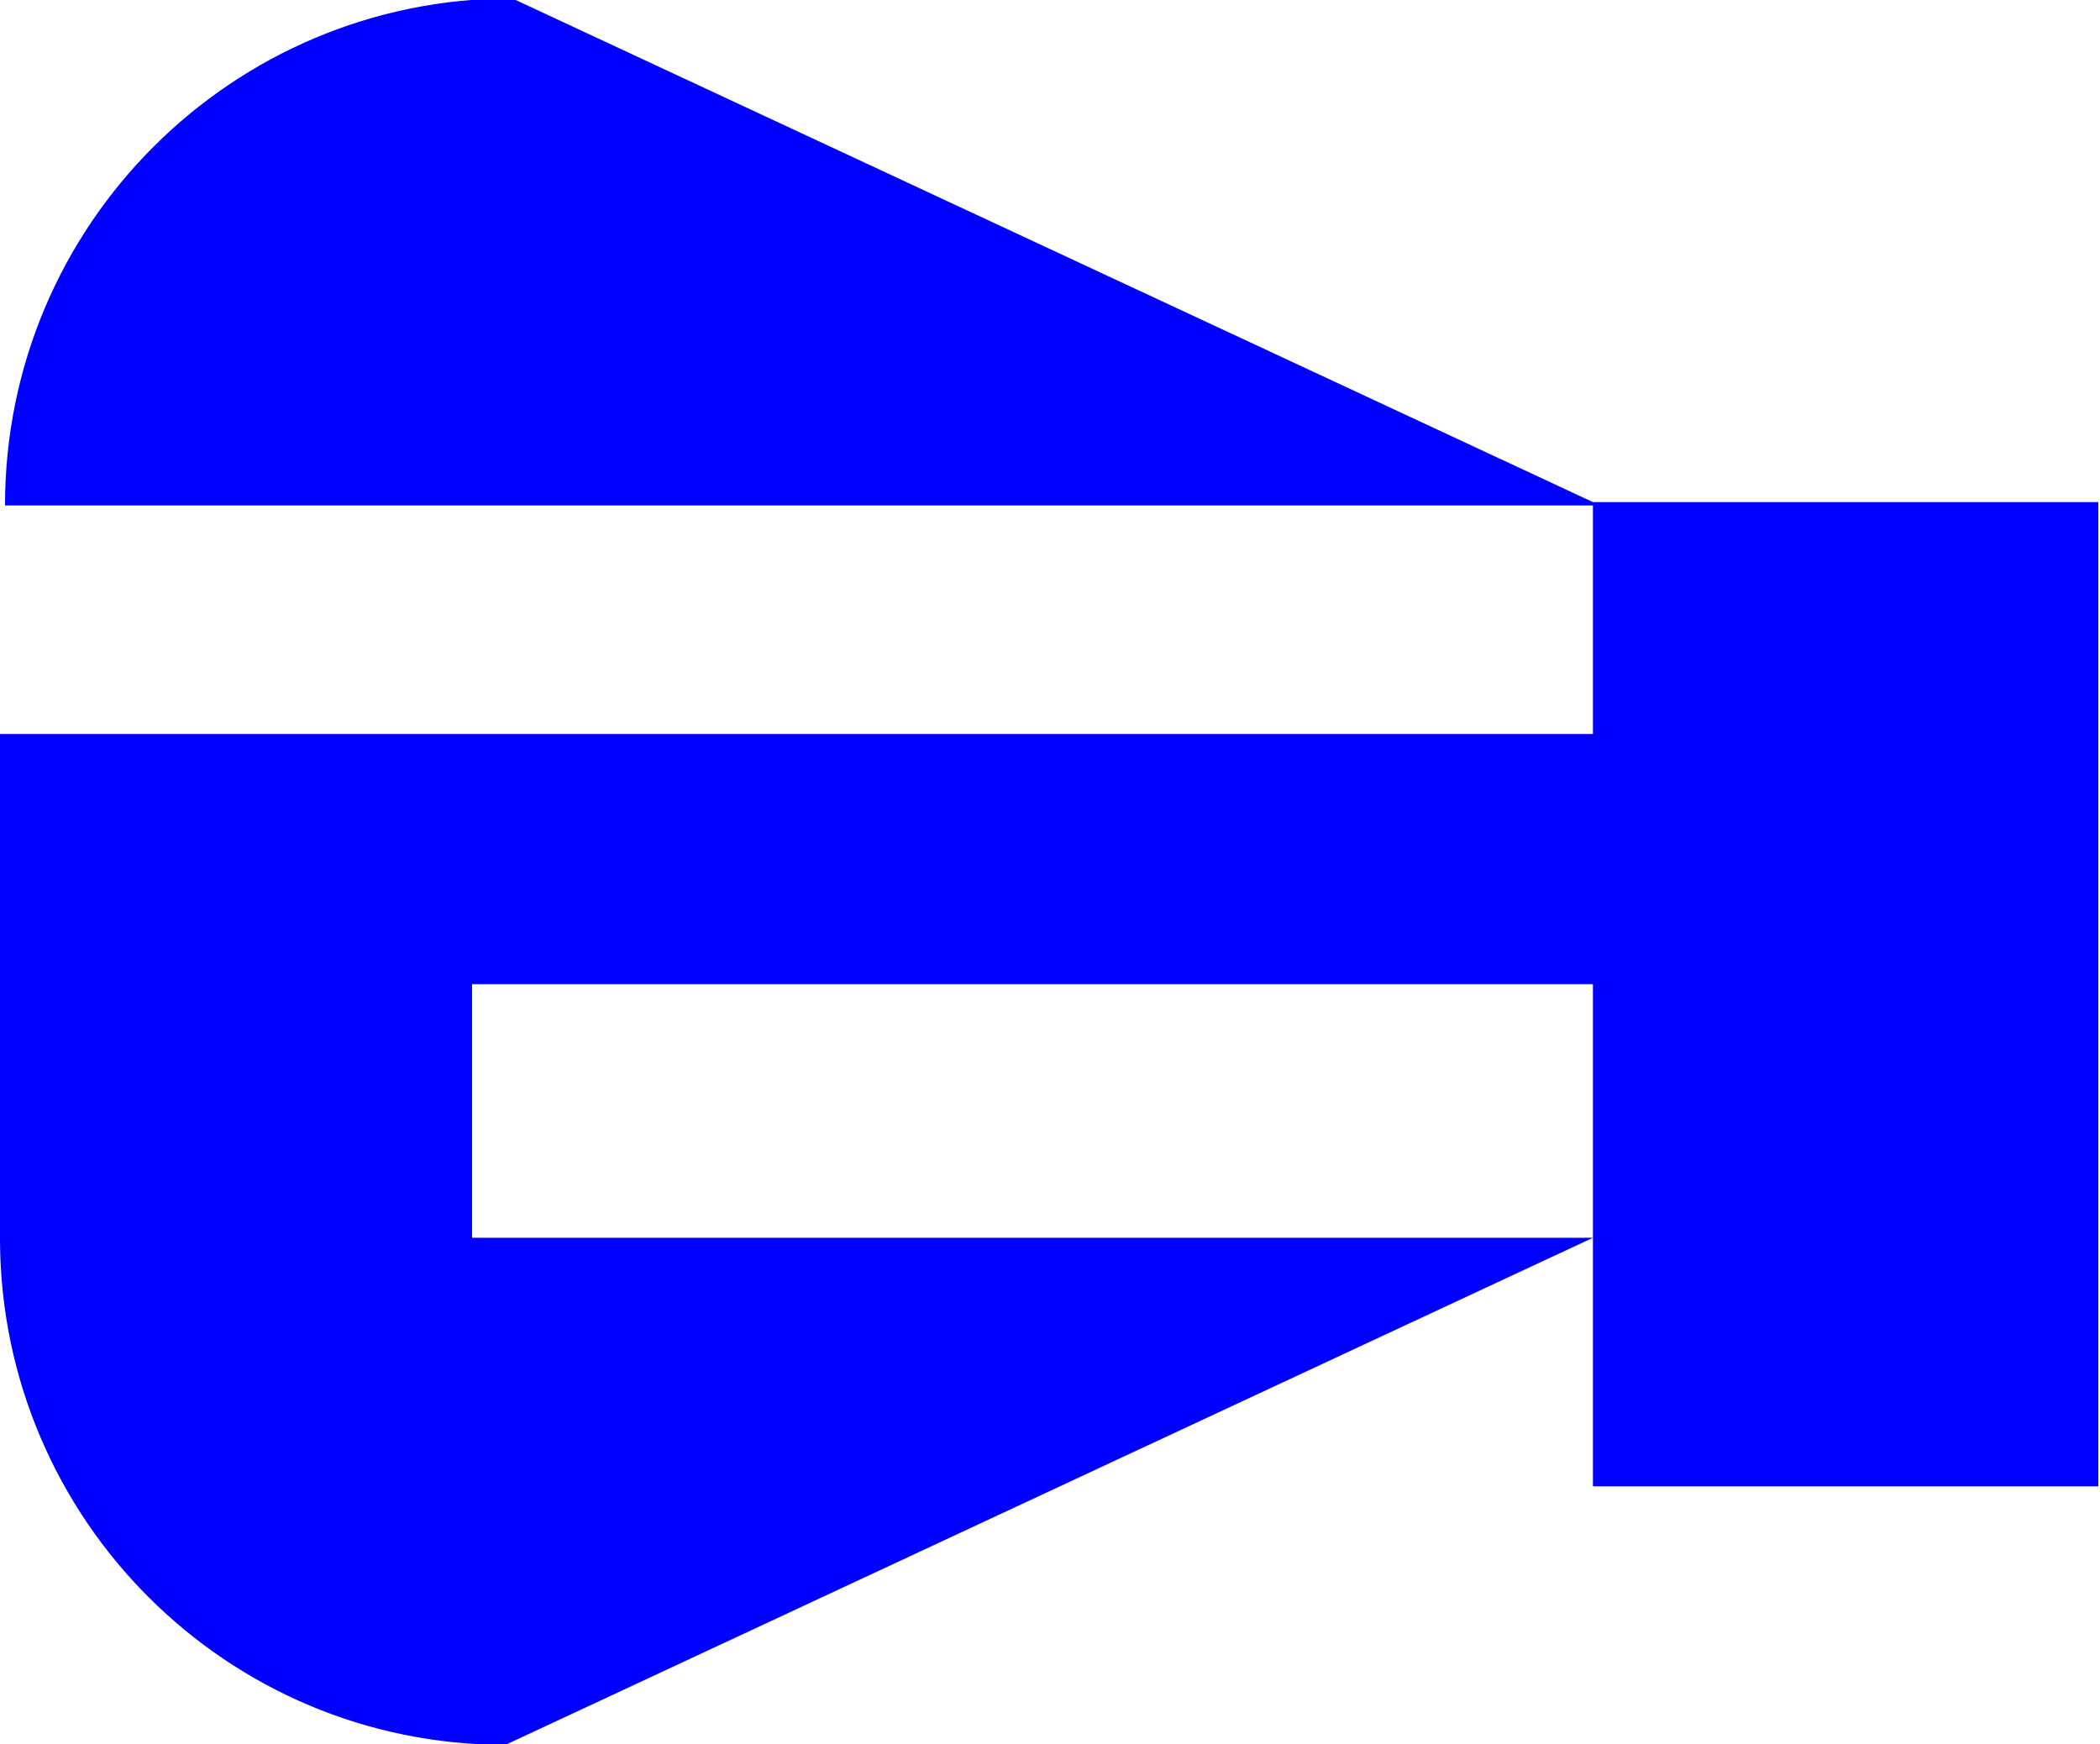
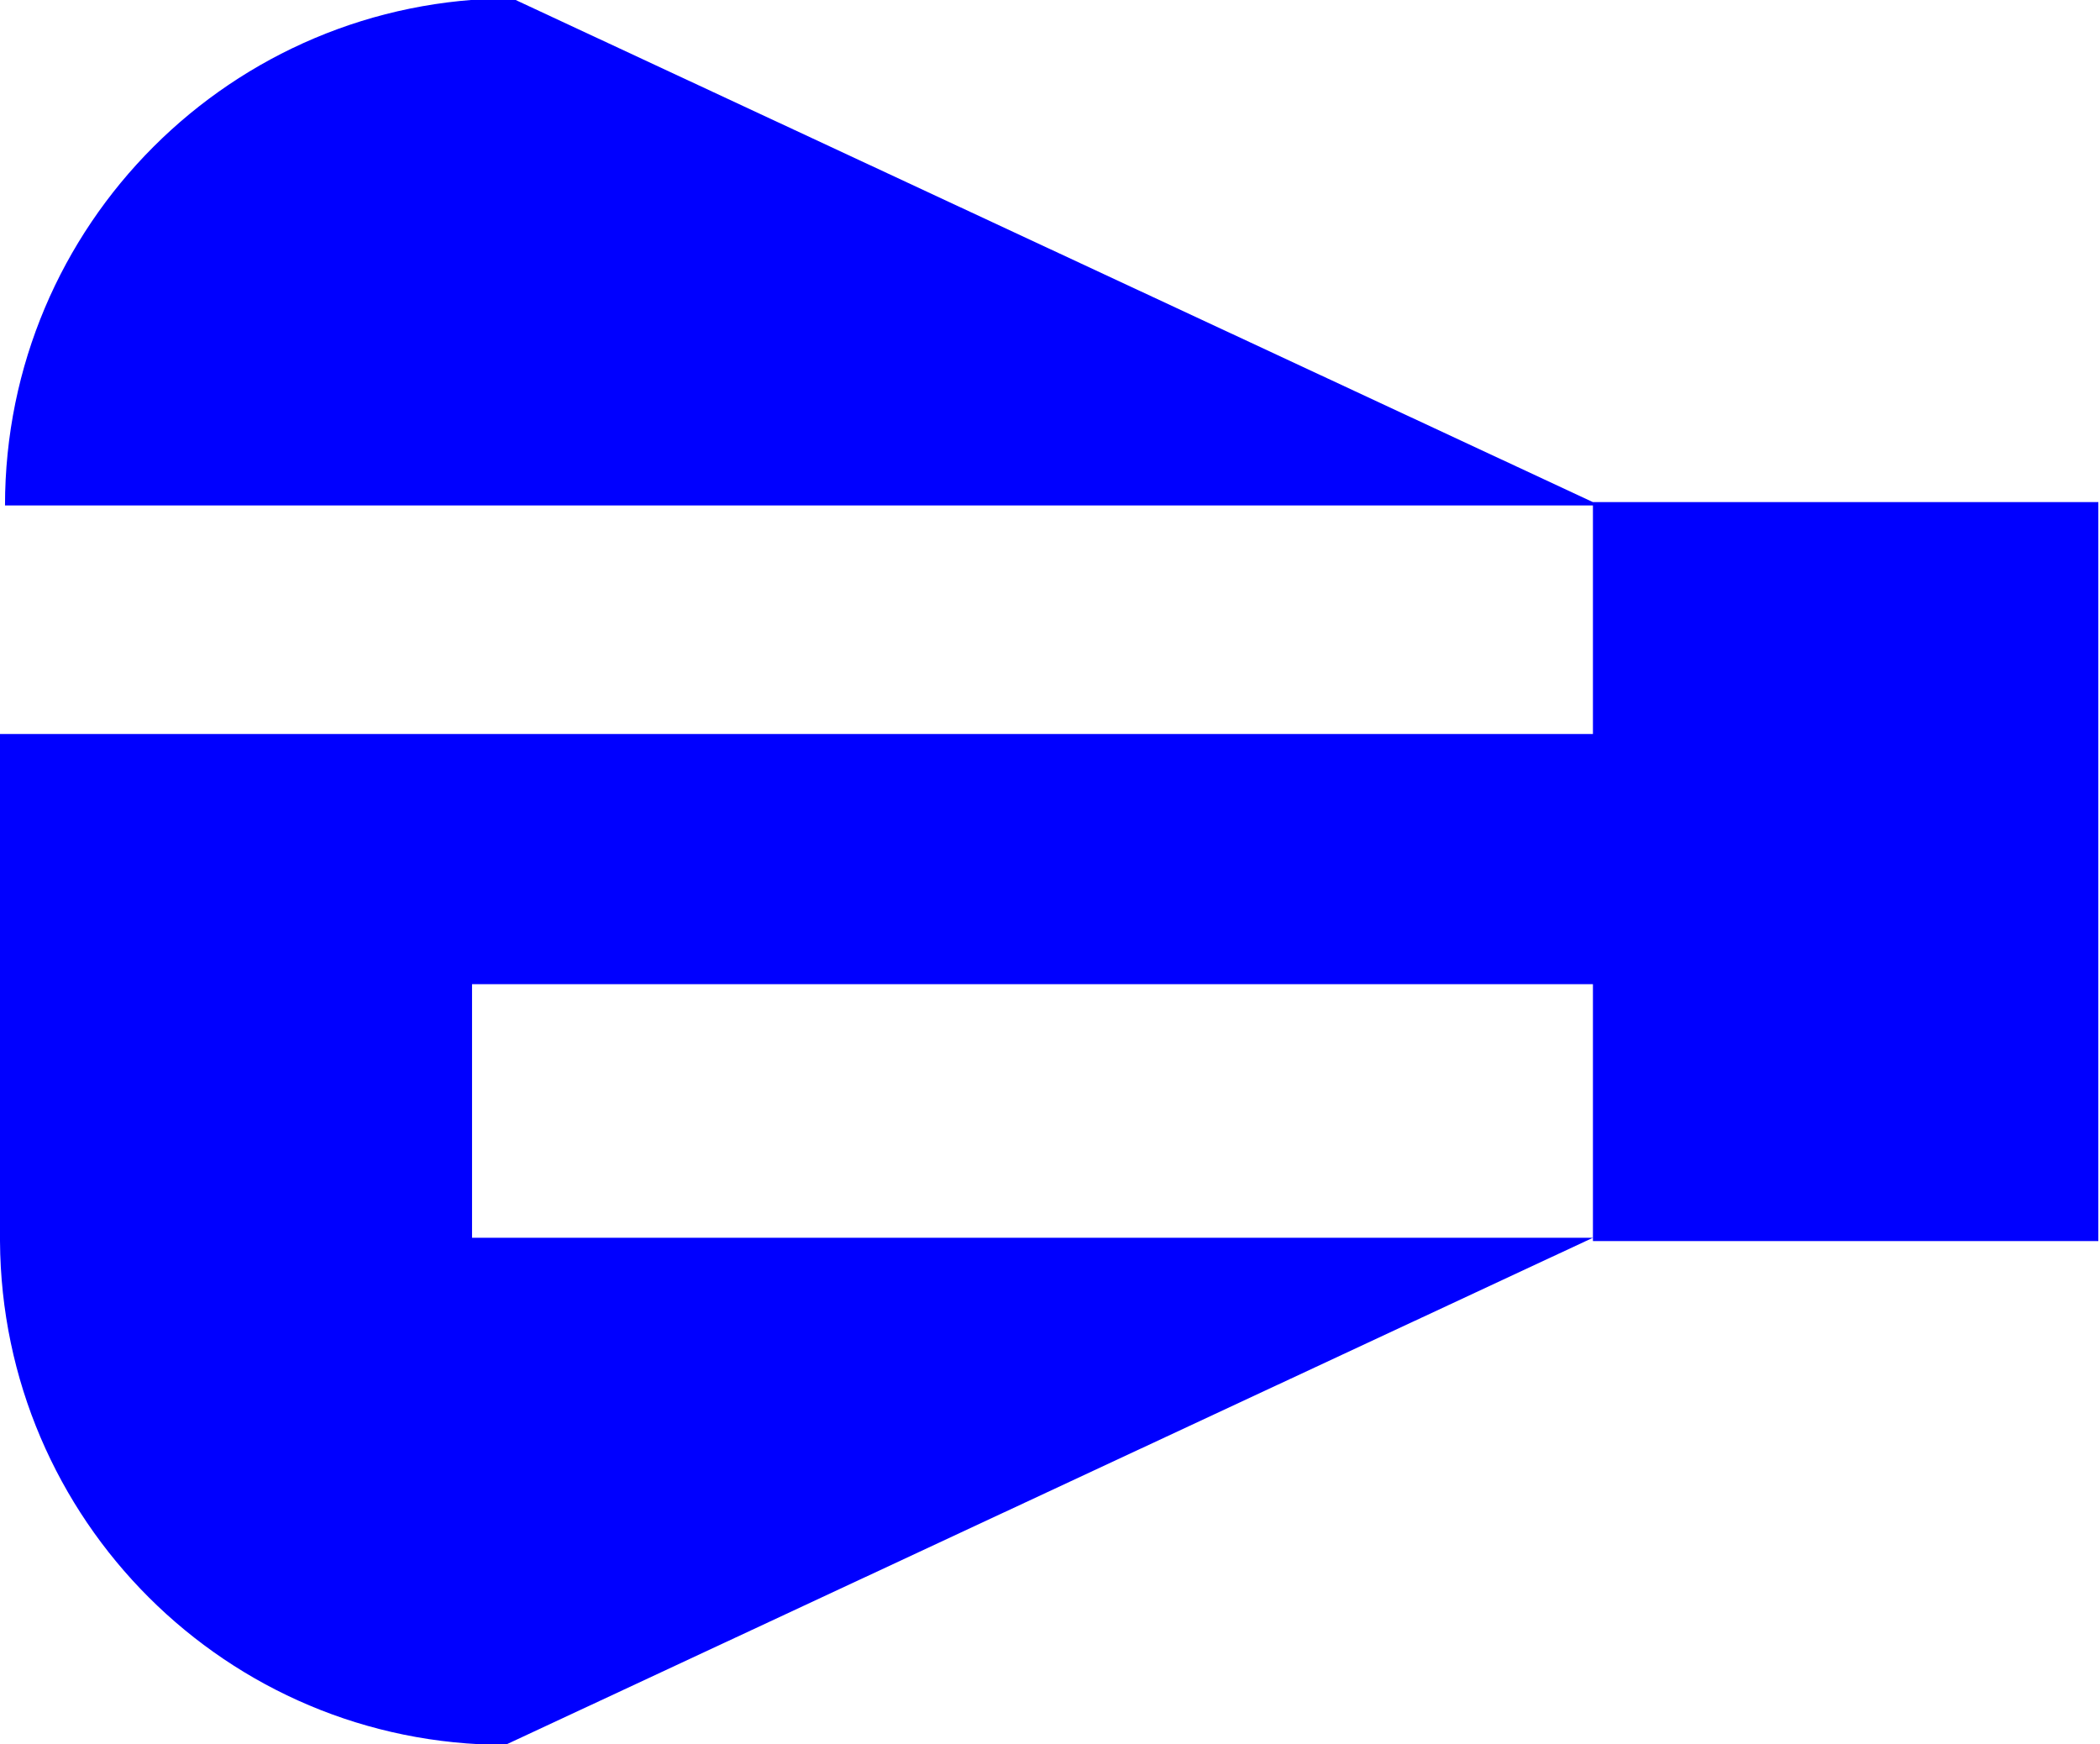
<svg xmlns="http://www.w3.org/2000/svg" version="1.1" id="Layer_1" x="0px" y="0px" viewBox="0 0 125.9 104.5" style="enable-background:new 0 0 125.9 104.5;" xml:space="preserve">
  <style type="text/css">
	.st0{fill:#0000FF;}
</style>
-   <path class="st0" d="M0,44v30.4h0c0.1,16.7,13.6,30.2,30.3,30.2l65.2-30.4H28.3V59h67.2v30.1h30.3v-59H95.5v0L30.7-0.1  C13.9-0.1,0.3,13.5,0.3,30.3h95.2V44" />
+   <path class="st0" d="M0,44v30.4l0,0c0.1,16.7,13.6,30.2,30.3,30.2l65.2-30.4H28.3V59h67.2v15.4h30.3V30.1H95.5l0,0L30.7-0.1  C13.9-0.1,0.3,13.5,0.3,30.3h95.2V44" />
</svg>
